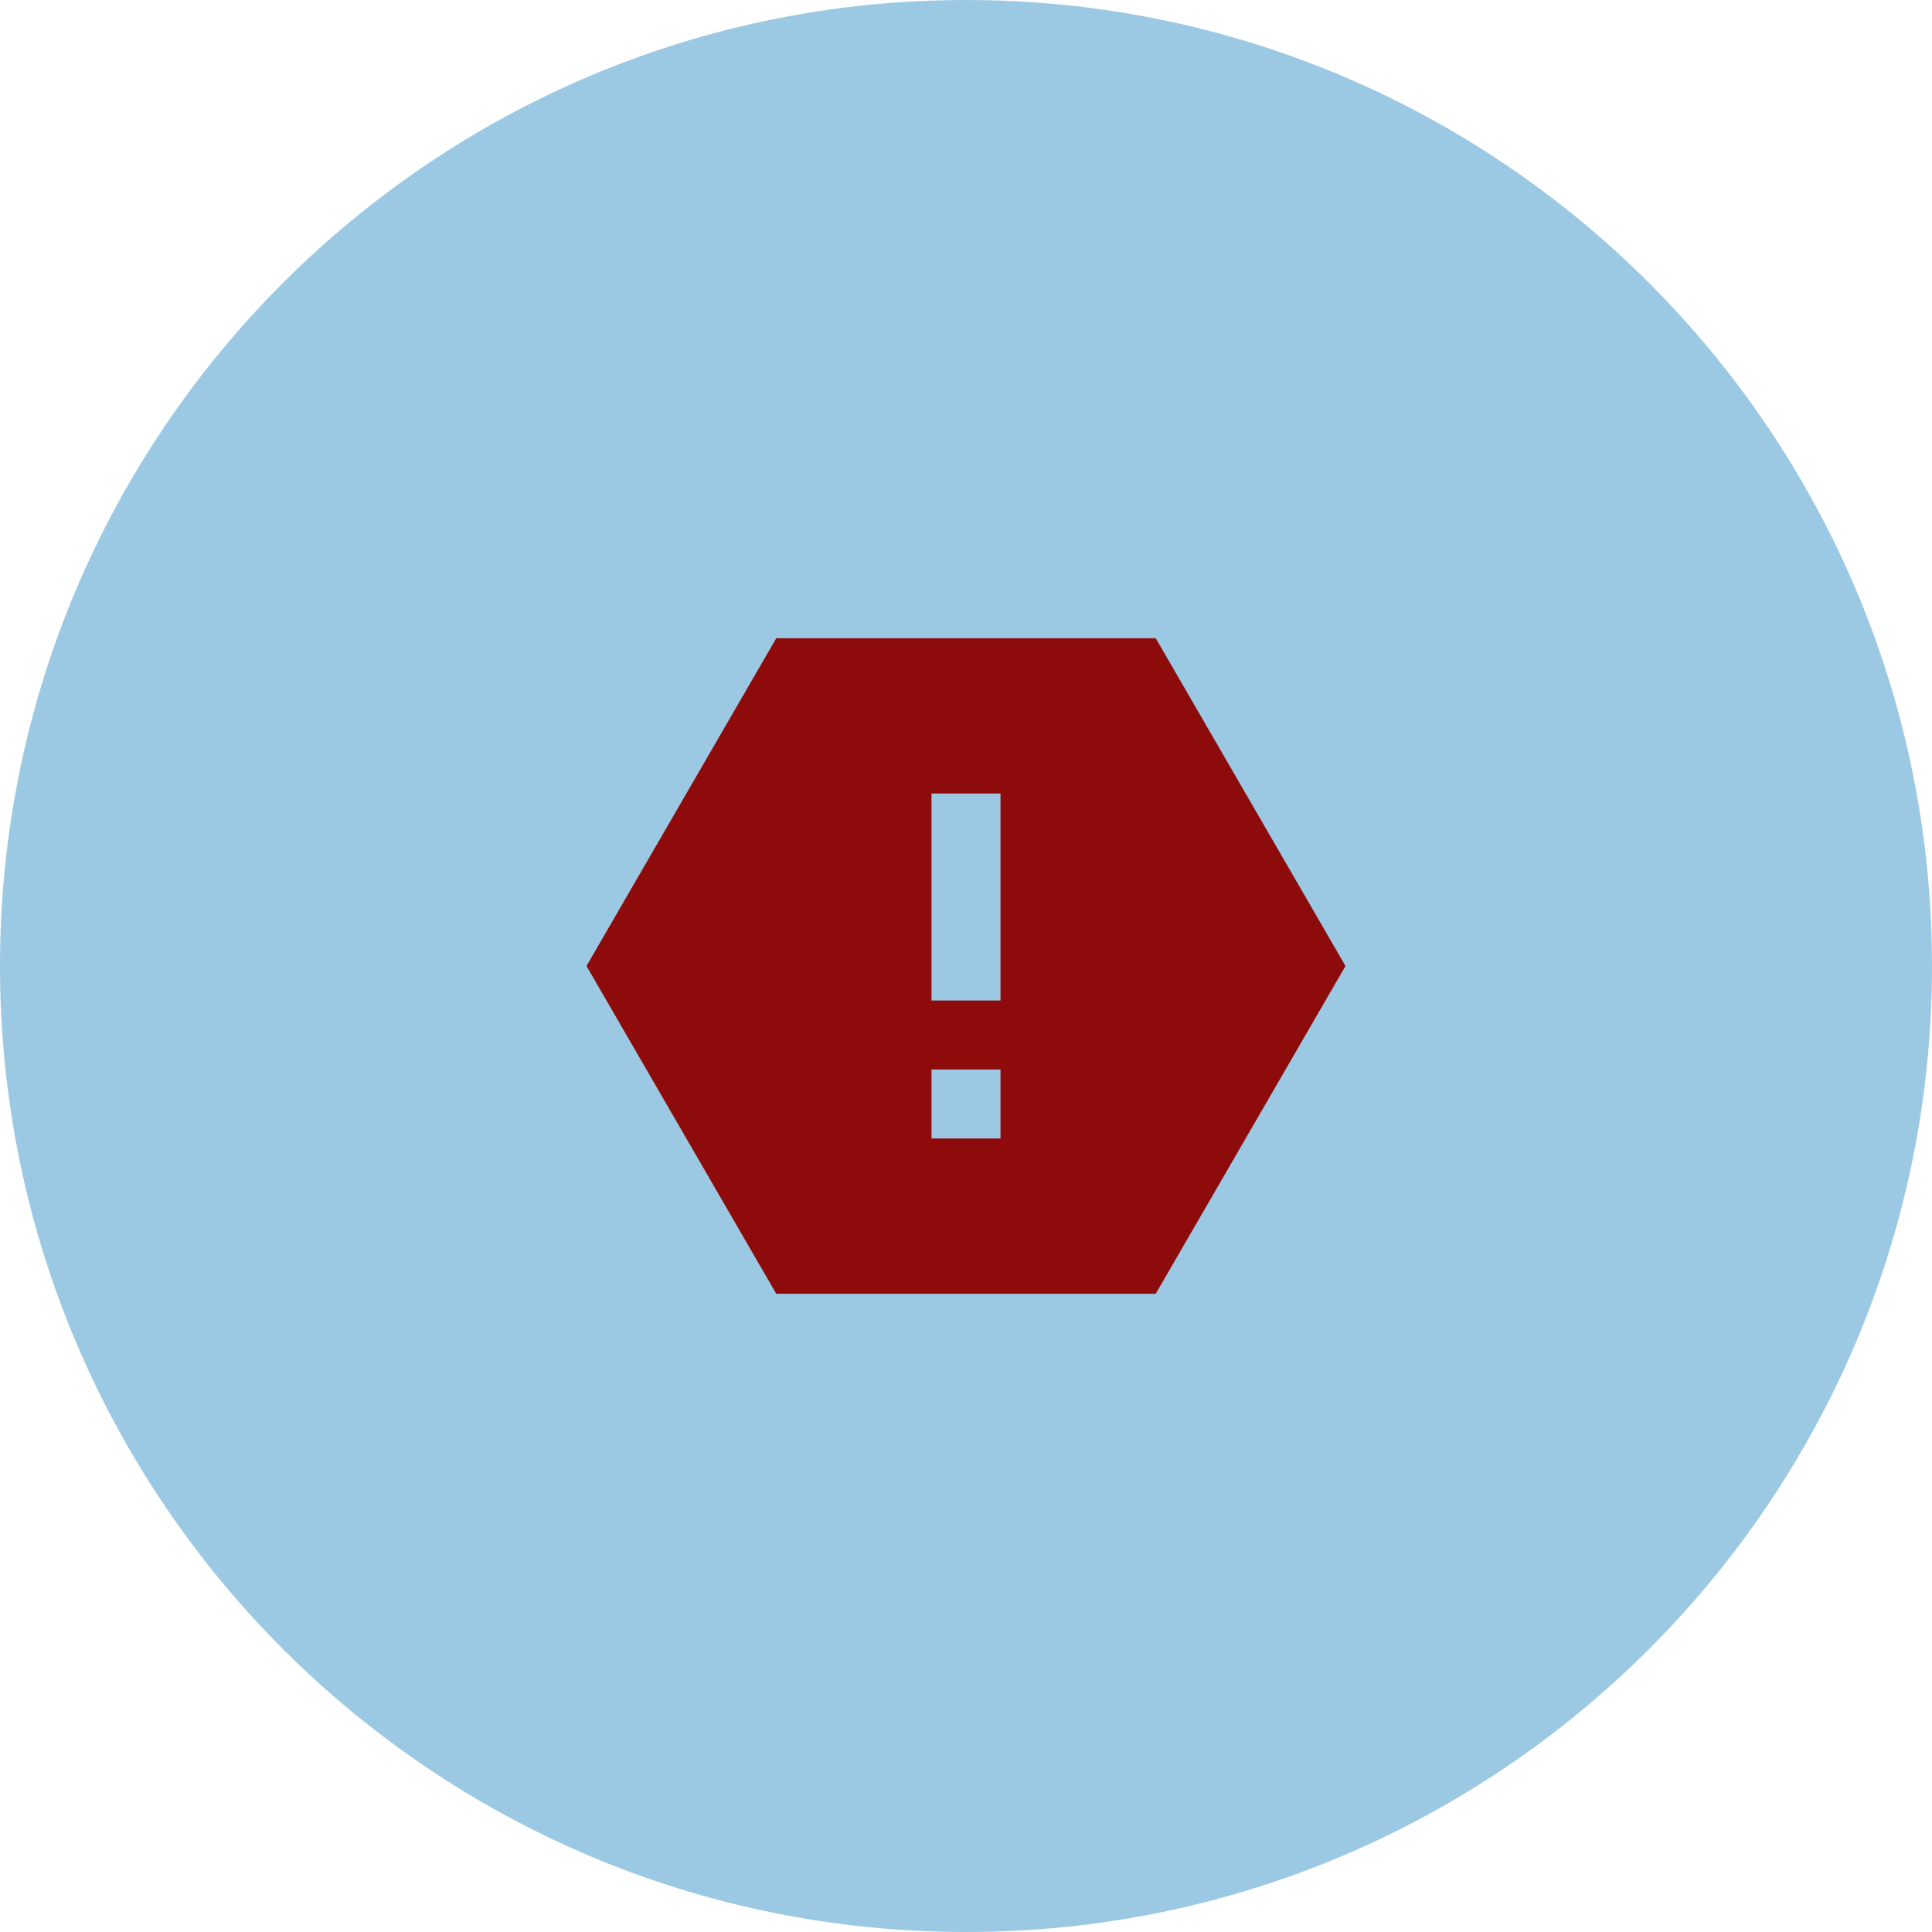
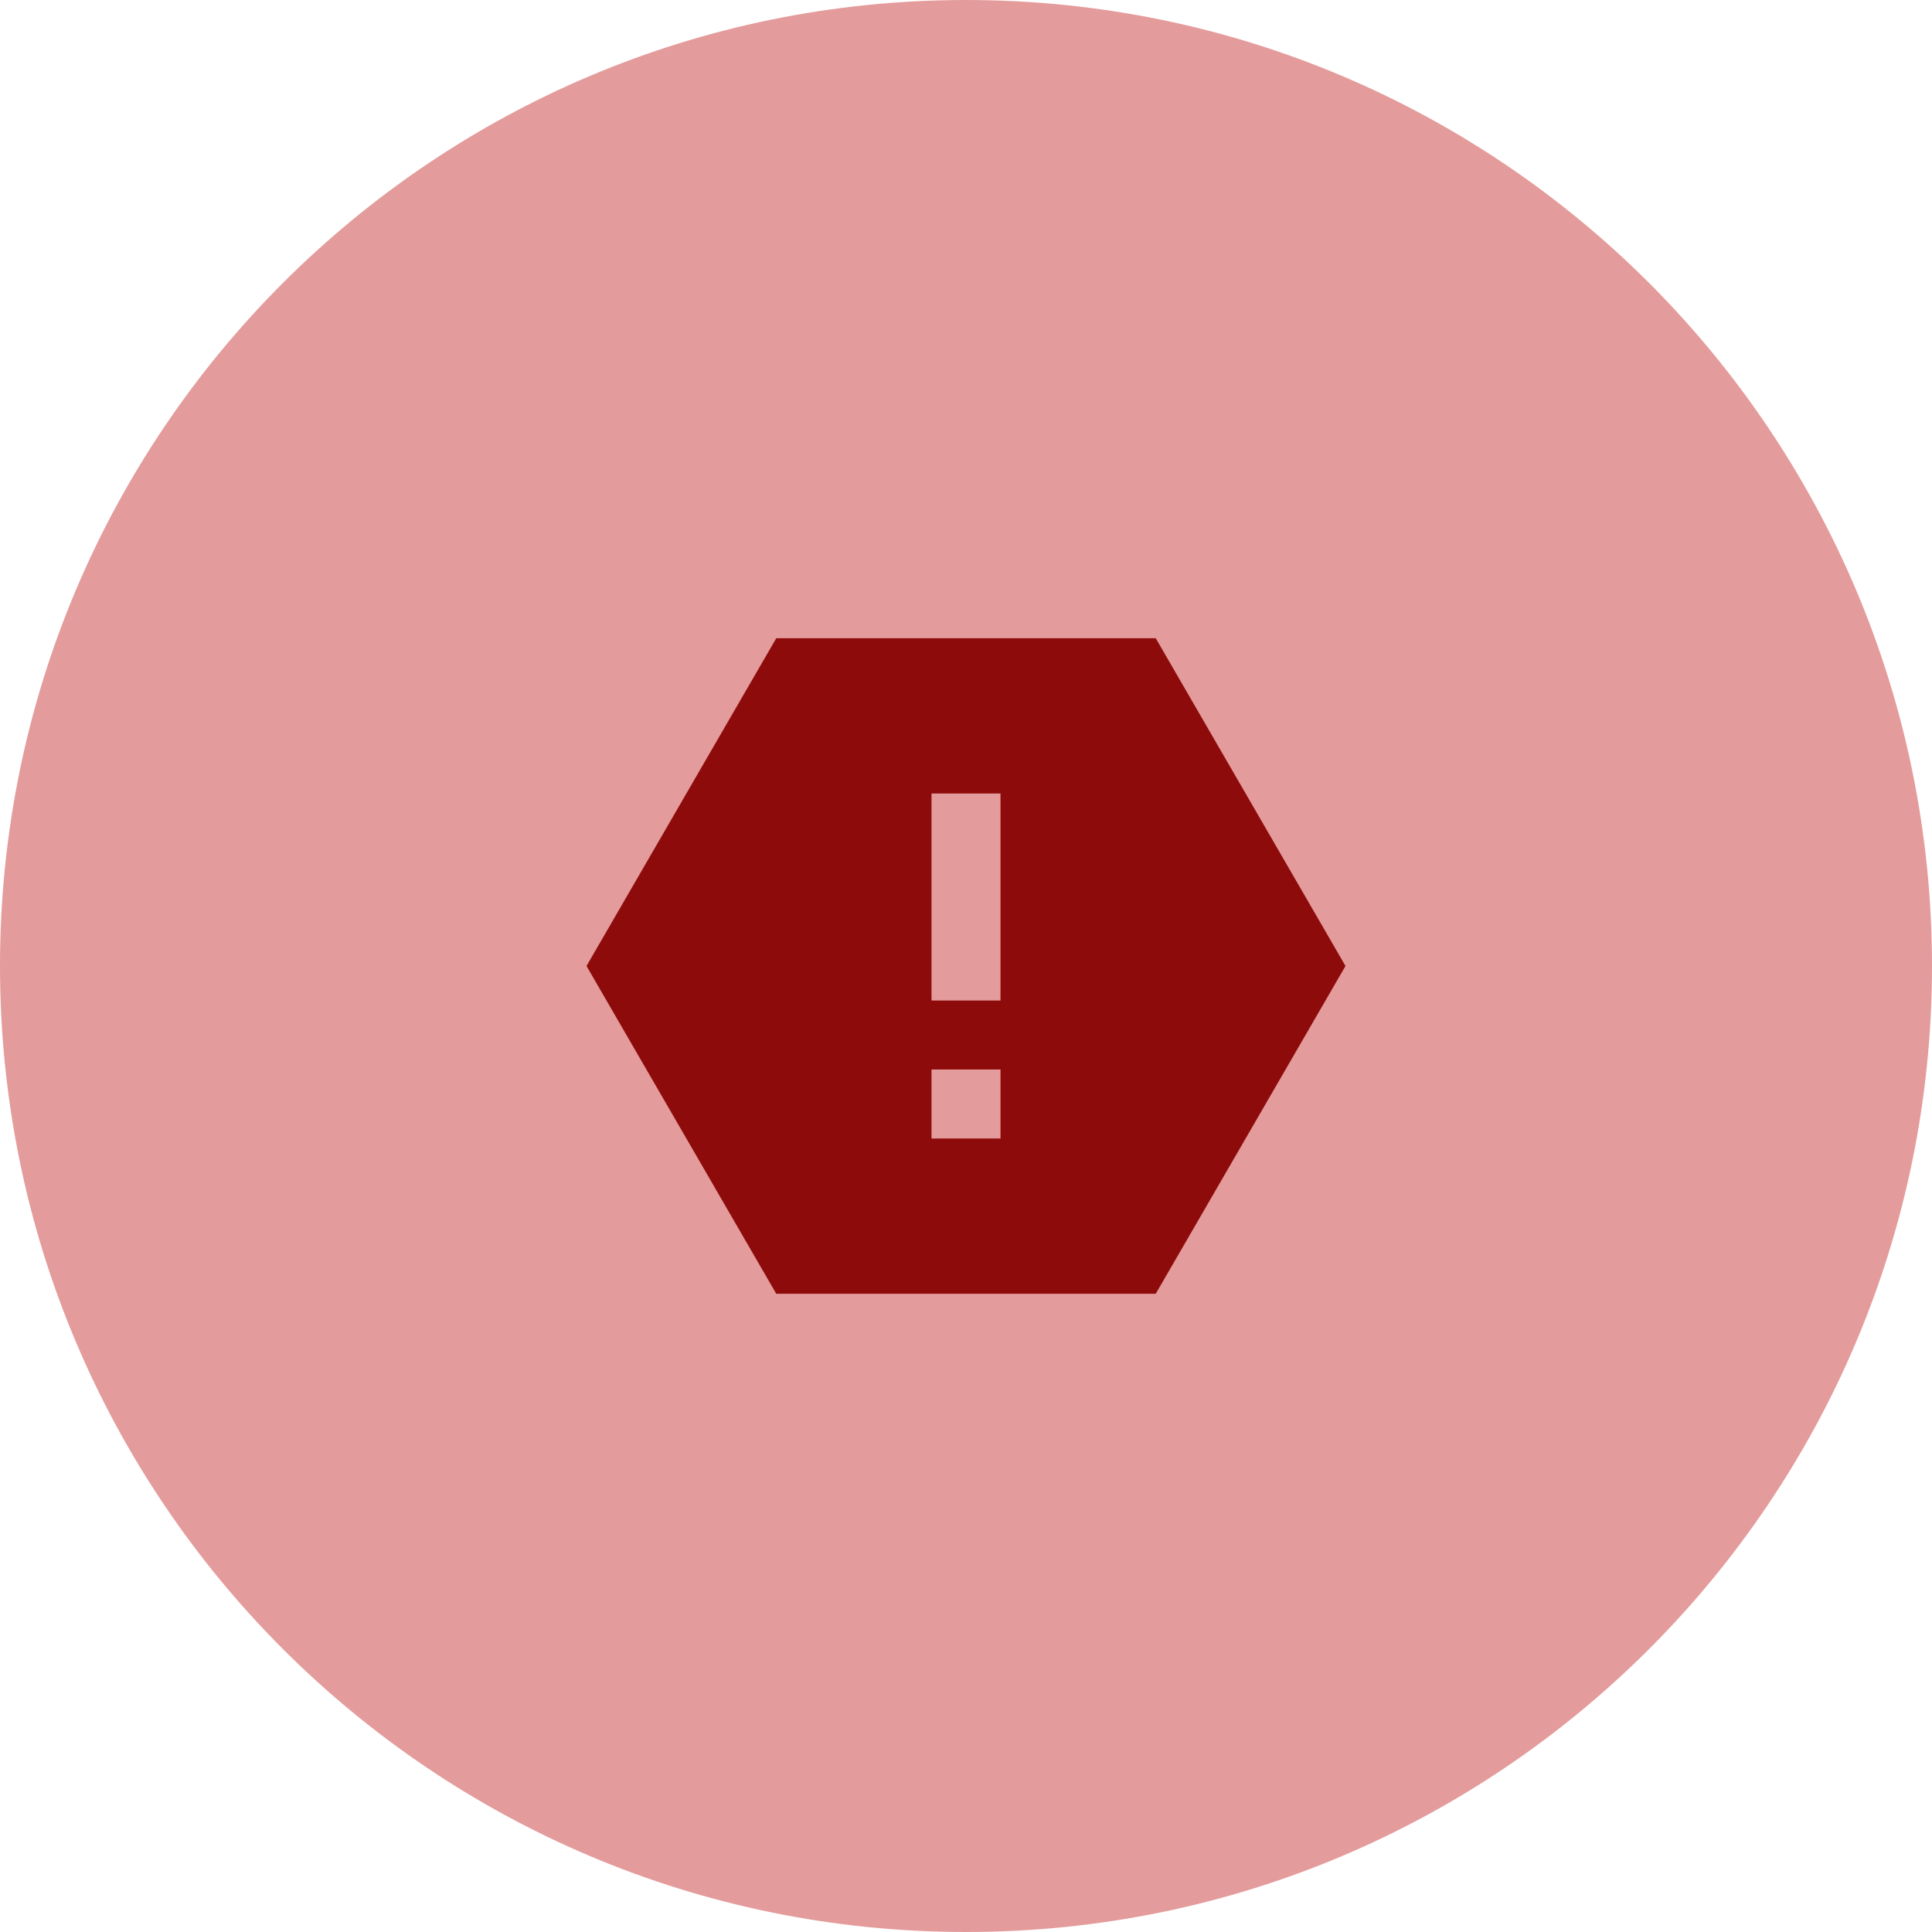
<svg xmlns="http://www.w3.org/2000/svg" width="70" height="70" viewBox="0 0 70 70" fill="none">
-   <rect width="70" height="70" rx="35" fill="#9BC9E4" />
+   <rect width="70" height="70" rx="35" fill="#e49b9b" />
  <path d="M41.875 23.125L48.75 35L41.875 46.875H28.125L21.25 35L28.125 23.125H41.875ZM33.75 38.75V41.25H36.25V38.75H33.75ZM33.75 28.75V36.25H36.25V28.75H33.75Z" fill="#8e0b0b" />
</svg>
